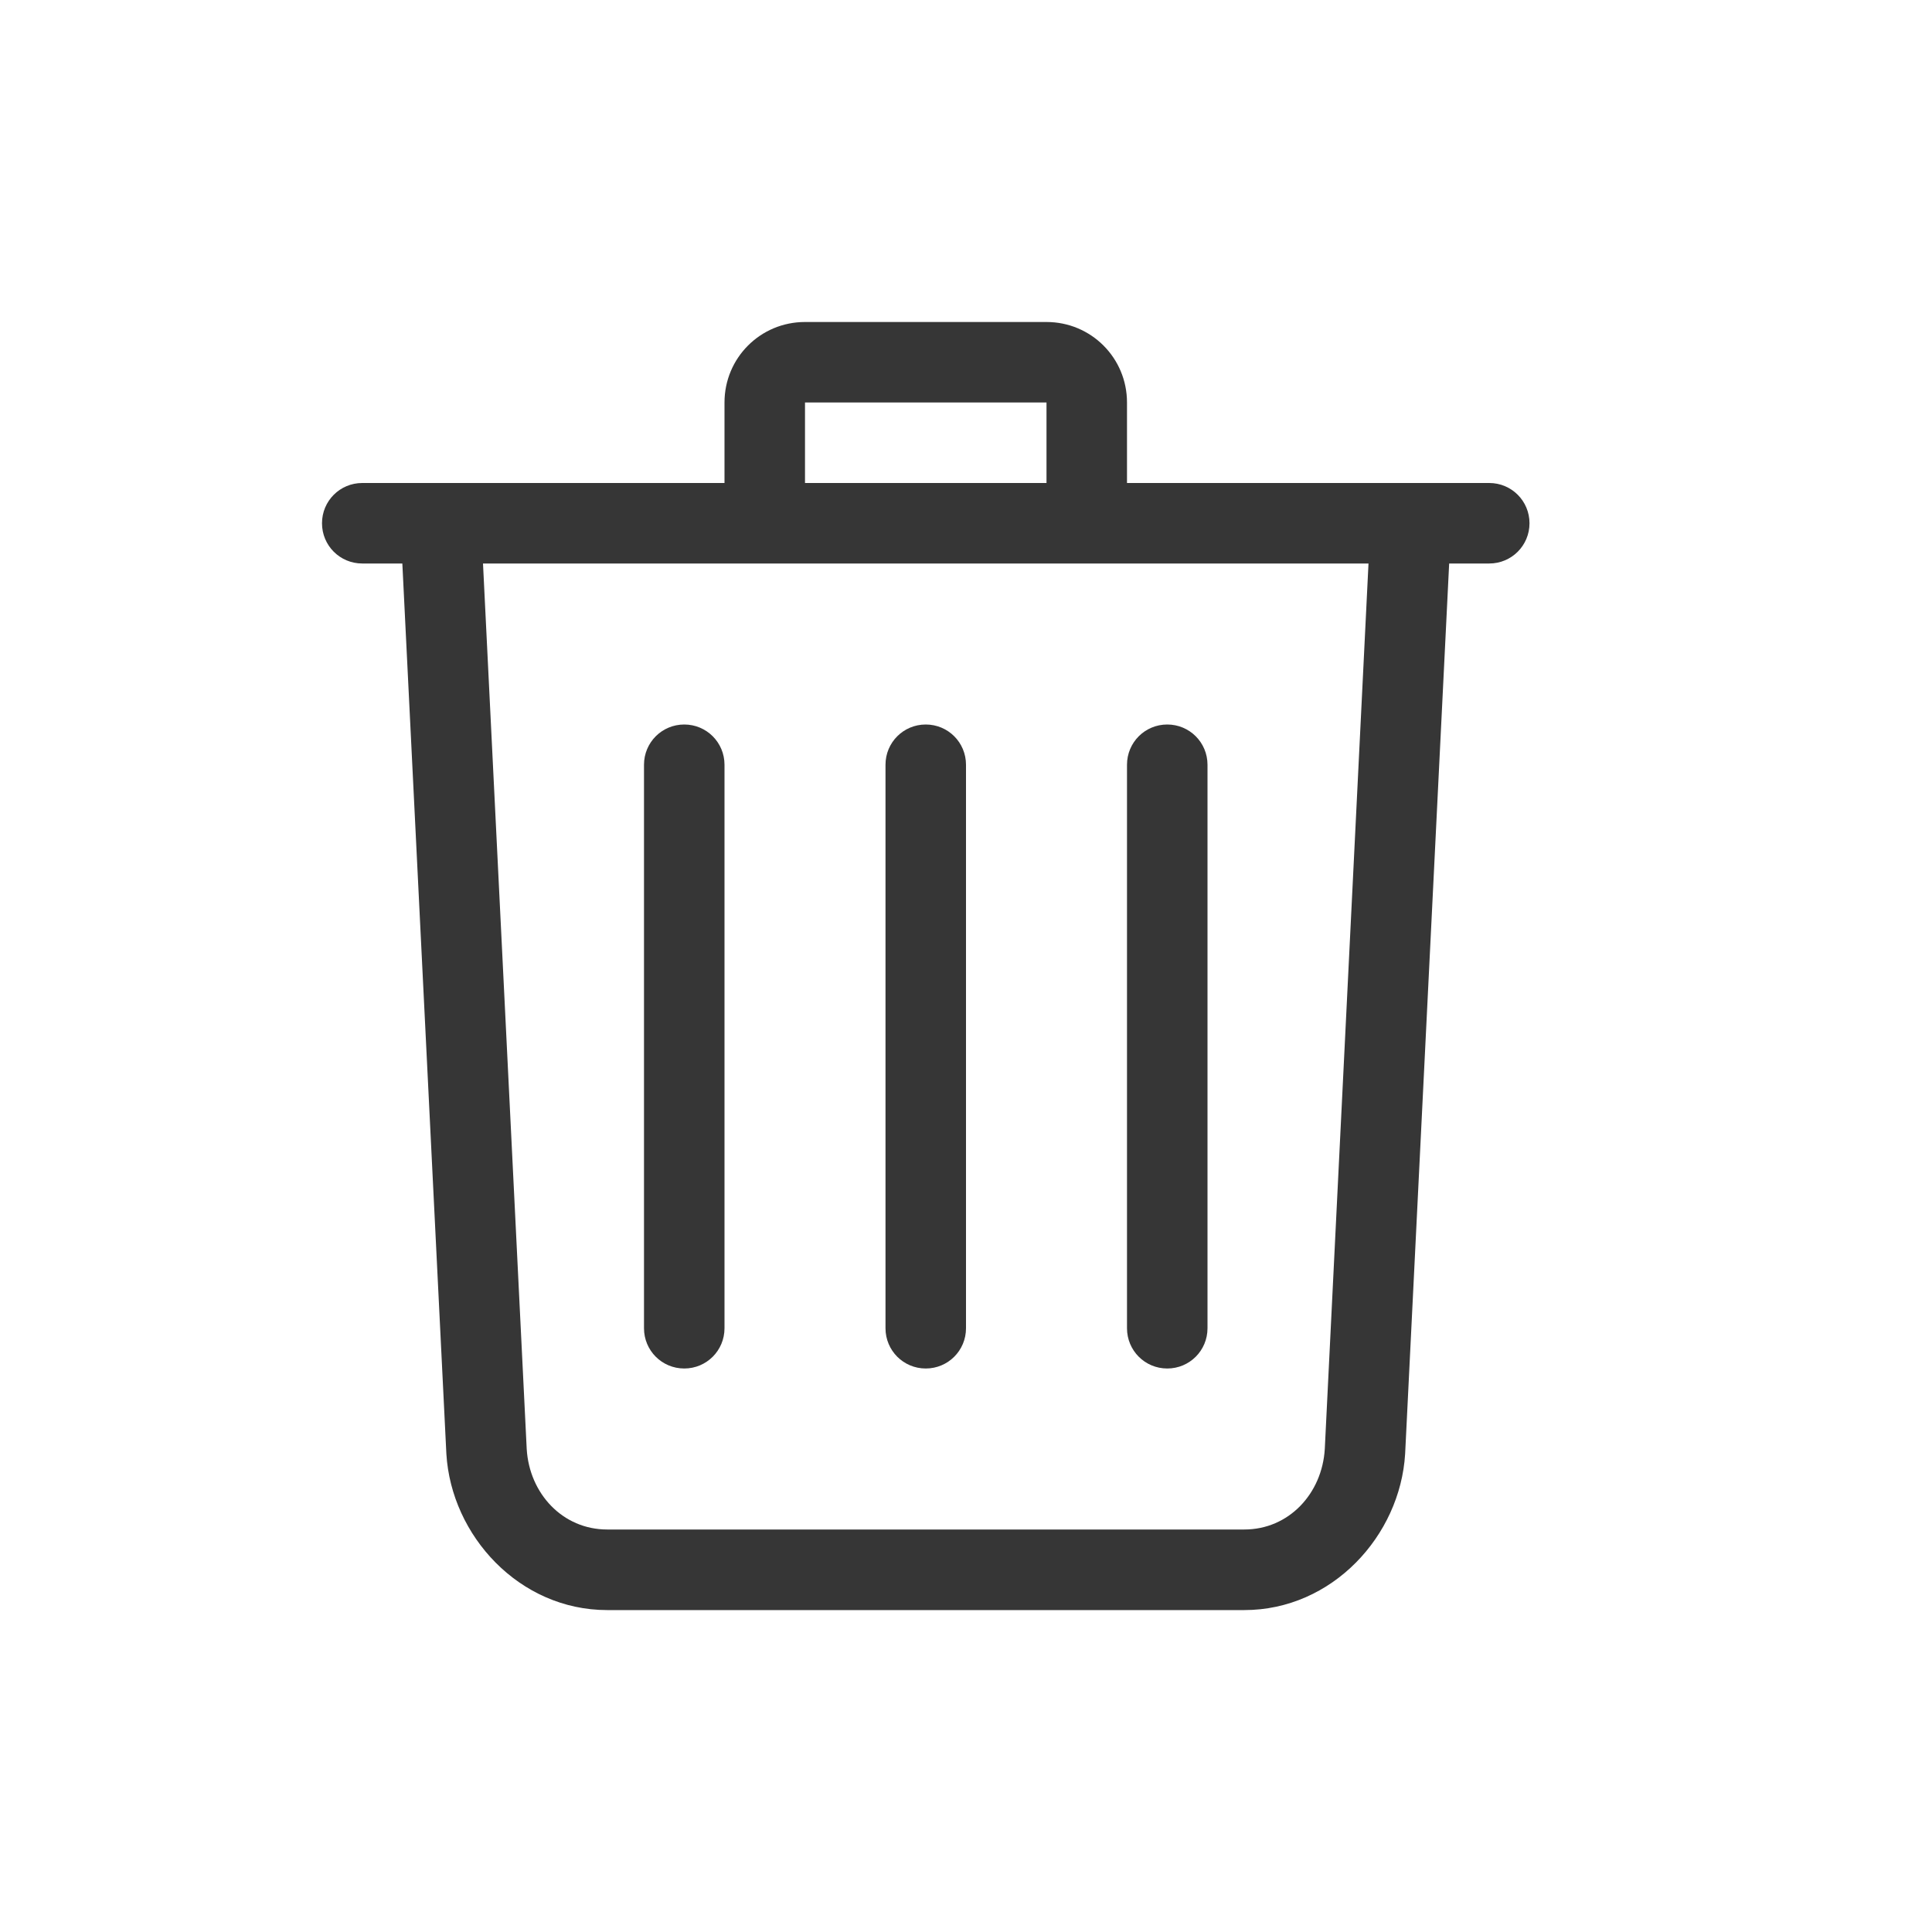
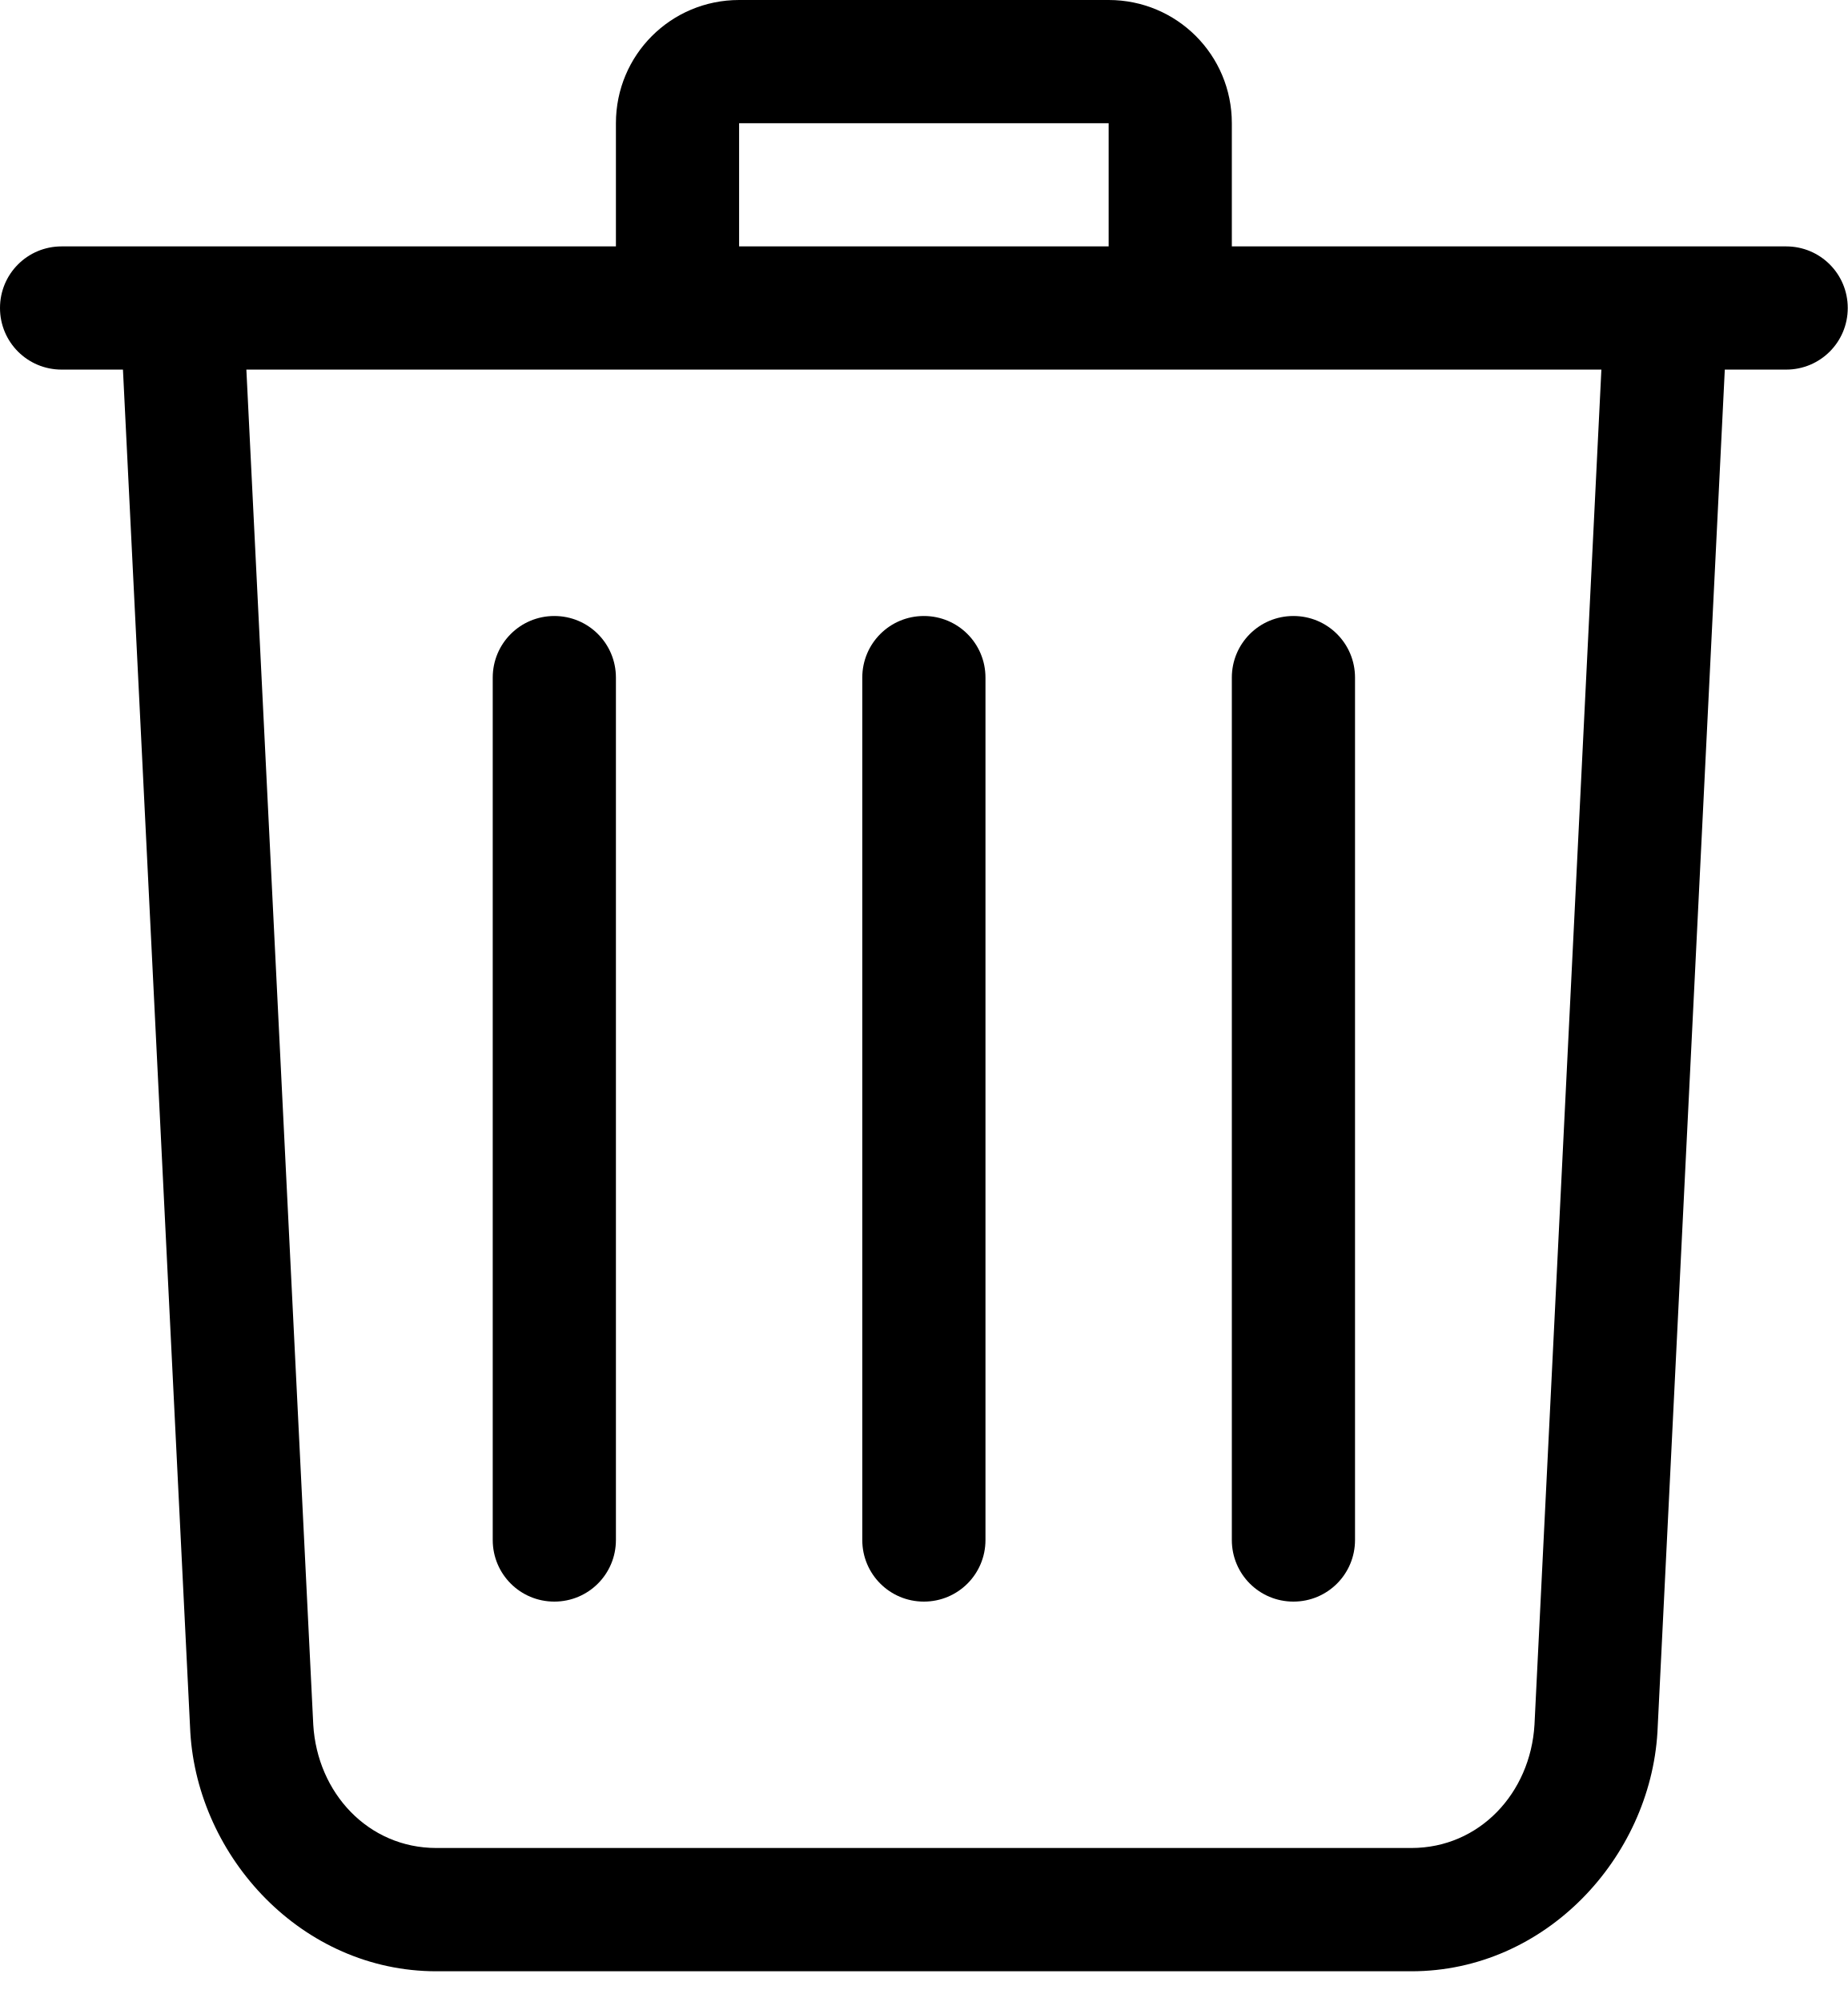
- <svg xmlns="http://www.w3.org/2000/svg" width="24" height="24" version="1.1">
-   <defs>
-     <style id="current-color-scheme" type="text/css">.ColorScheme-Text { color:#363636; }</style>
-   </defs>
-   <path class="ColorScheme-Text" d="m10 4c-0.554 0-1 0.446-1 1v1h-4.5c-0.277 0-0.5 0.223-0.5 0.5s0.223 0.5 0.5 0.5h0.498l0.547 11.061c0.061 1.016 0.906 1.94 1.998 1.94h7.914c1.092 0 1.937-0.924 1.998-1.94l0.547-11.061h0.498c0.277 0 0.5-0.223 0.5-0.5s-0.223-0.5-0.5-0.5h-4.5v-1c0-0.554-0.446-1-1-1h-3zm0 1h3v1h-3zm-4 2h11l-0.543 11c-0.033 0.553-0.446 1-1 1h-7.914c-0.554 0-0.967-0.447-1-1l-0.543-11zm2.5 2c-0.277 0-0.5 0.223-0.5 0.5v7c0 0.277 0.223 0.5 0.5 0.5s0.5-0.223 0.5-0.5v-7c0-0.277-0.223-0.5-0.5-0.5zm3 0c-0.277 0-0.5 0.223-0.5 0.5v7c0 0.277 0.223 0.5 0.5 0.5s0.5-0.223 0.5-0.5v-7c0-0.277-0.223-0.5-0.5-0.5zm3 0c-0.277 0-0.5 0.223-0.5 0.5v7c0 0.277 0.223 0.5 0.5 0.5s0.5-0.223 0.5-0.5v-7c0-0.277-0.223-0.5-0.5-0.5z" fill="currentColor" />
+ <svg xmlns="http://www.w3.org/2000/svg" width="24px" height="26px" viewBox="0 0 24 26" version="1.1">
+   <g id="页面-1" stroke="none" stroke-width="1" fill="none" fill-rule="evenodd">
+     <g id="user-trash" fill="#000000" fill-rule="nonzero">
+       <path d="M9.6,-7.10544631e-16 C8.714,-7.10544631e-16 8,0.714 8,1.6 L8,3.2 L0.8,3.2 C0.357,3.2 0,3.557 0,4 C0,4.443 0.357,4.8 0.8,4.8 L1.597,4.8 L2.472,22.498 C2.57,24.122 3.922,25.601 5.669,25.601 L18.331,25.601 C20.078,25.601 21.43,24.123 21.528,22.498 L22.403,4.8 L23.2,4.8 C23.643,4.8 24,4.443 24,4 C24,3.557 23.643,3.2 23.2,3.2 L16,3.2 L16,1.6 C16,0.714 15.286,-7.10544631e-16 14.4,-7.10544631e-16 L9.6,-7.10544631e-16 L9.6,-7.10544631e-16 Z M9.6,1.6 L14.4,1.6 L14.4,3.2 L9.6,3.2 L9.6,1.6 Z M3.2,4.8 L20.8,4.8 L19.931,22.4 C19.878,23.285 19.218,24 18.331,24 L5.669,24 C4.782,24 4.122,23.285 4.069,22.4 L3.2,4.8 L3.2,4.8 Z M7.2,8 C6.757,8 6.4,8.357 6.4,8.8 L6.4,20 C6.4,20.443 6.757,20.8 7.2,20.8 C7.643,20.8 8,20.443 8,20 L8,8.8 C8,8.357 7.643,8 7.2,8 Z M12,8 C11.557,8 11.2,8.357 11.2,8.8 L11.2,20 C11.2,20.443 11.557,20.8 12,20.8 C12.443,20.8 12.8,20.443 12.8,20 L12.8,8.8 C12.8,8.357 12.443,8 12,8 Z M16.8,8 C16.357,8 16,8.357 16,8.8 L16,20 C16,20.443 16.357,20.8 16.8,20.8 C17.243,20.8 17.6,20.443 17.6,20 L17.6,8.8 C17.6,8.357 17.243,8 16.8,8 Z" id="形状" />
+     </g>
+   </g>
</svg>
